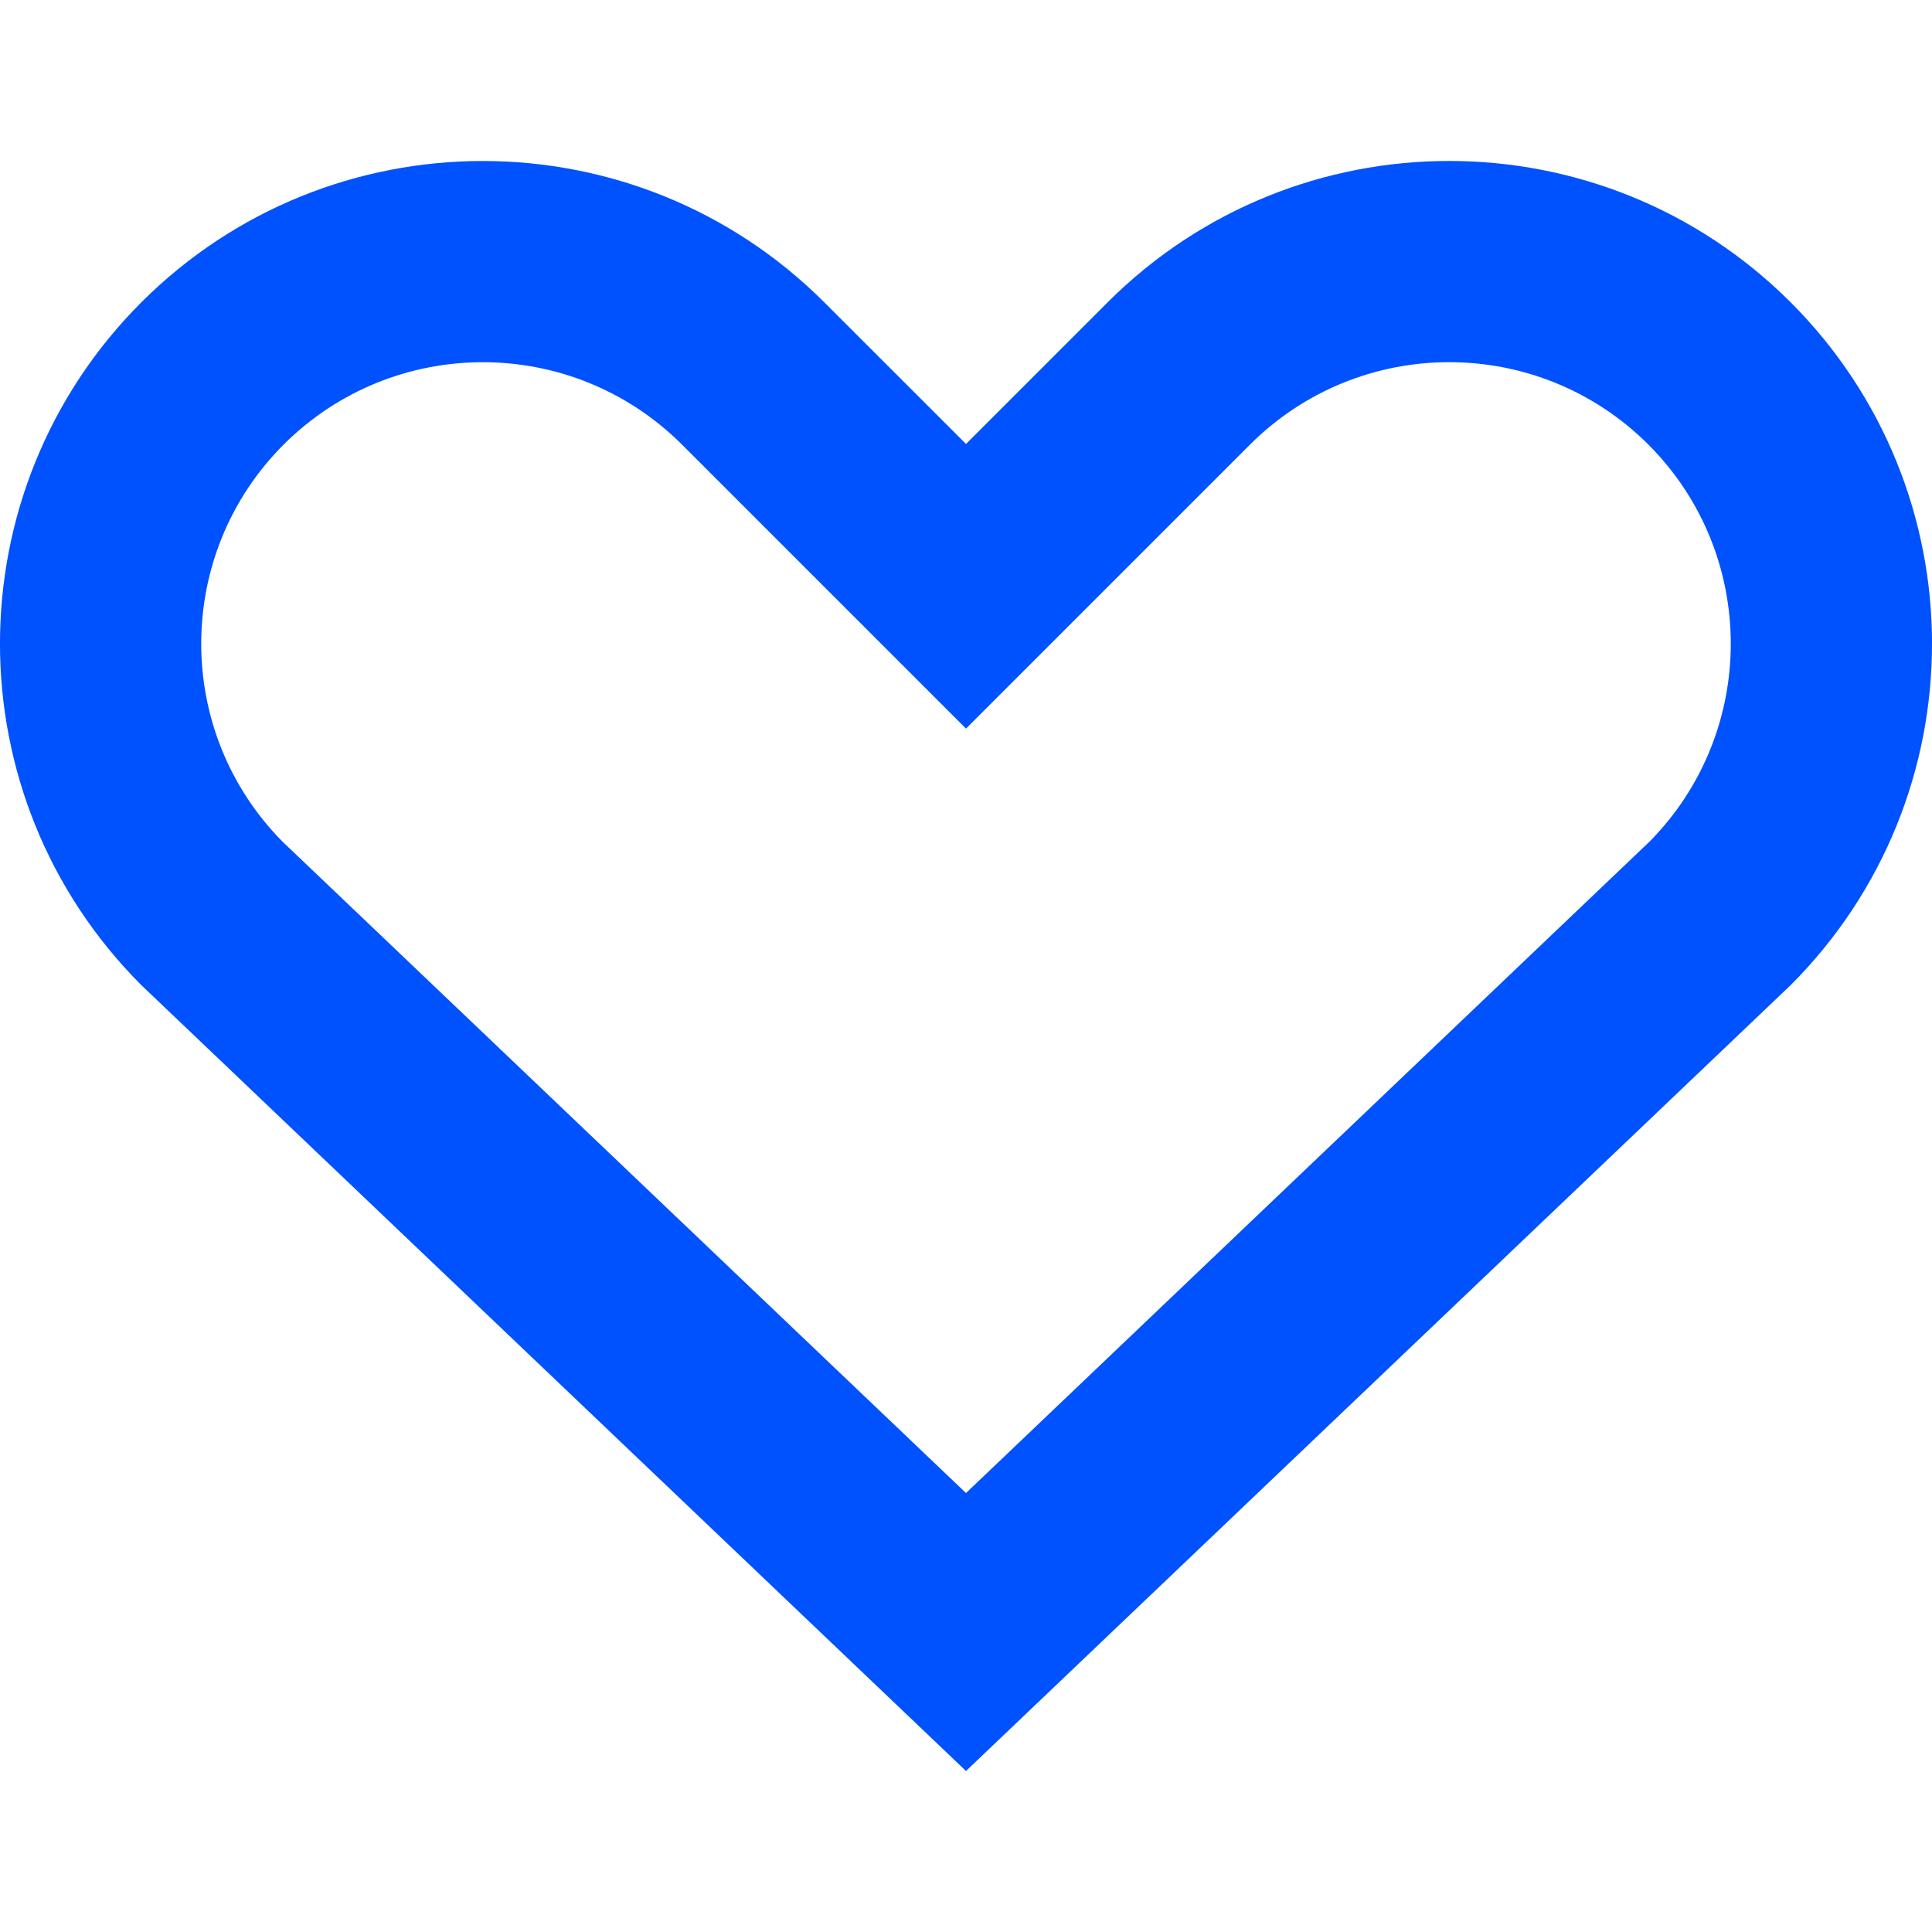
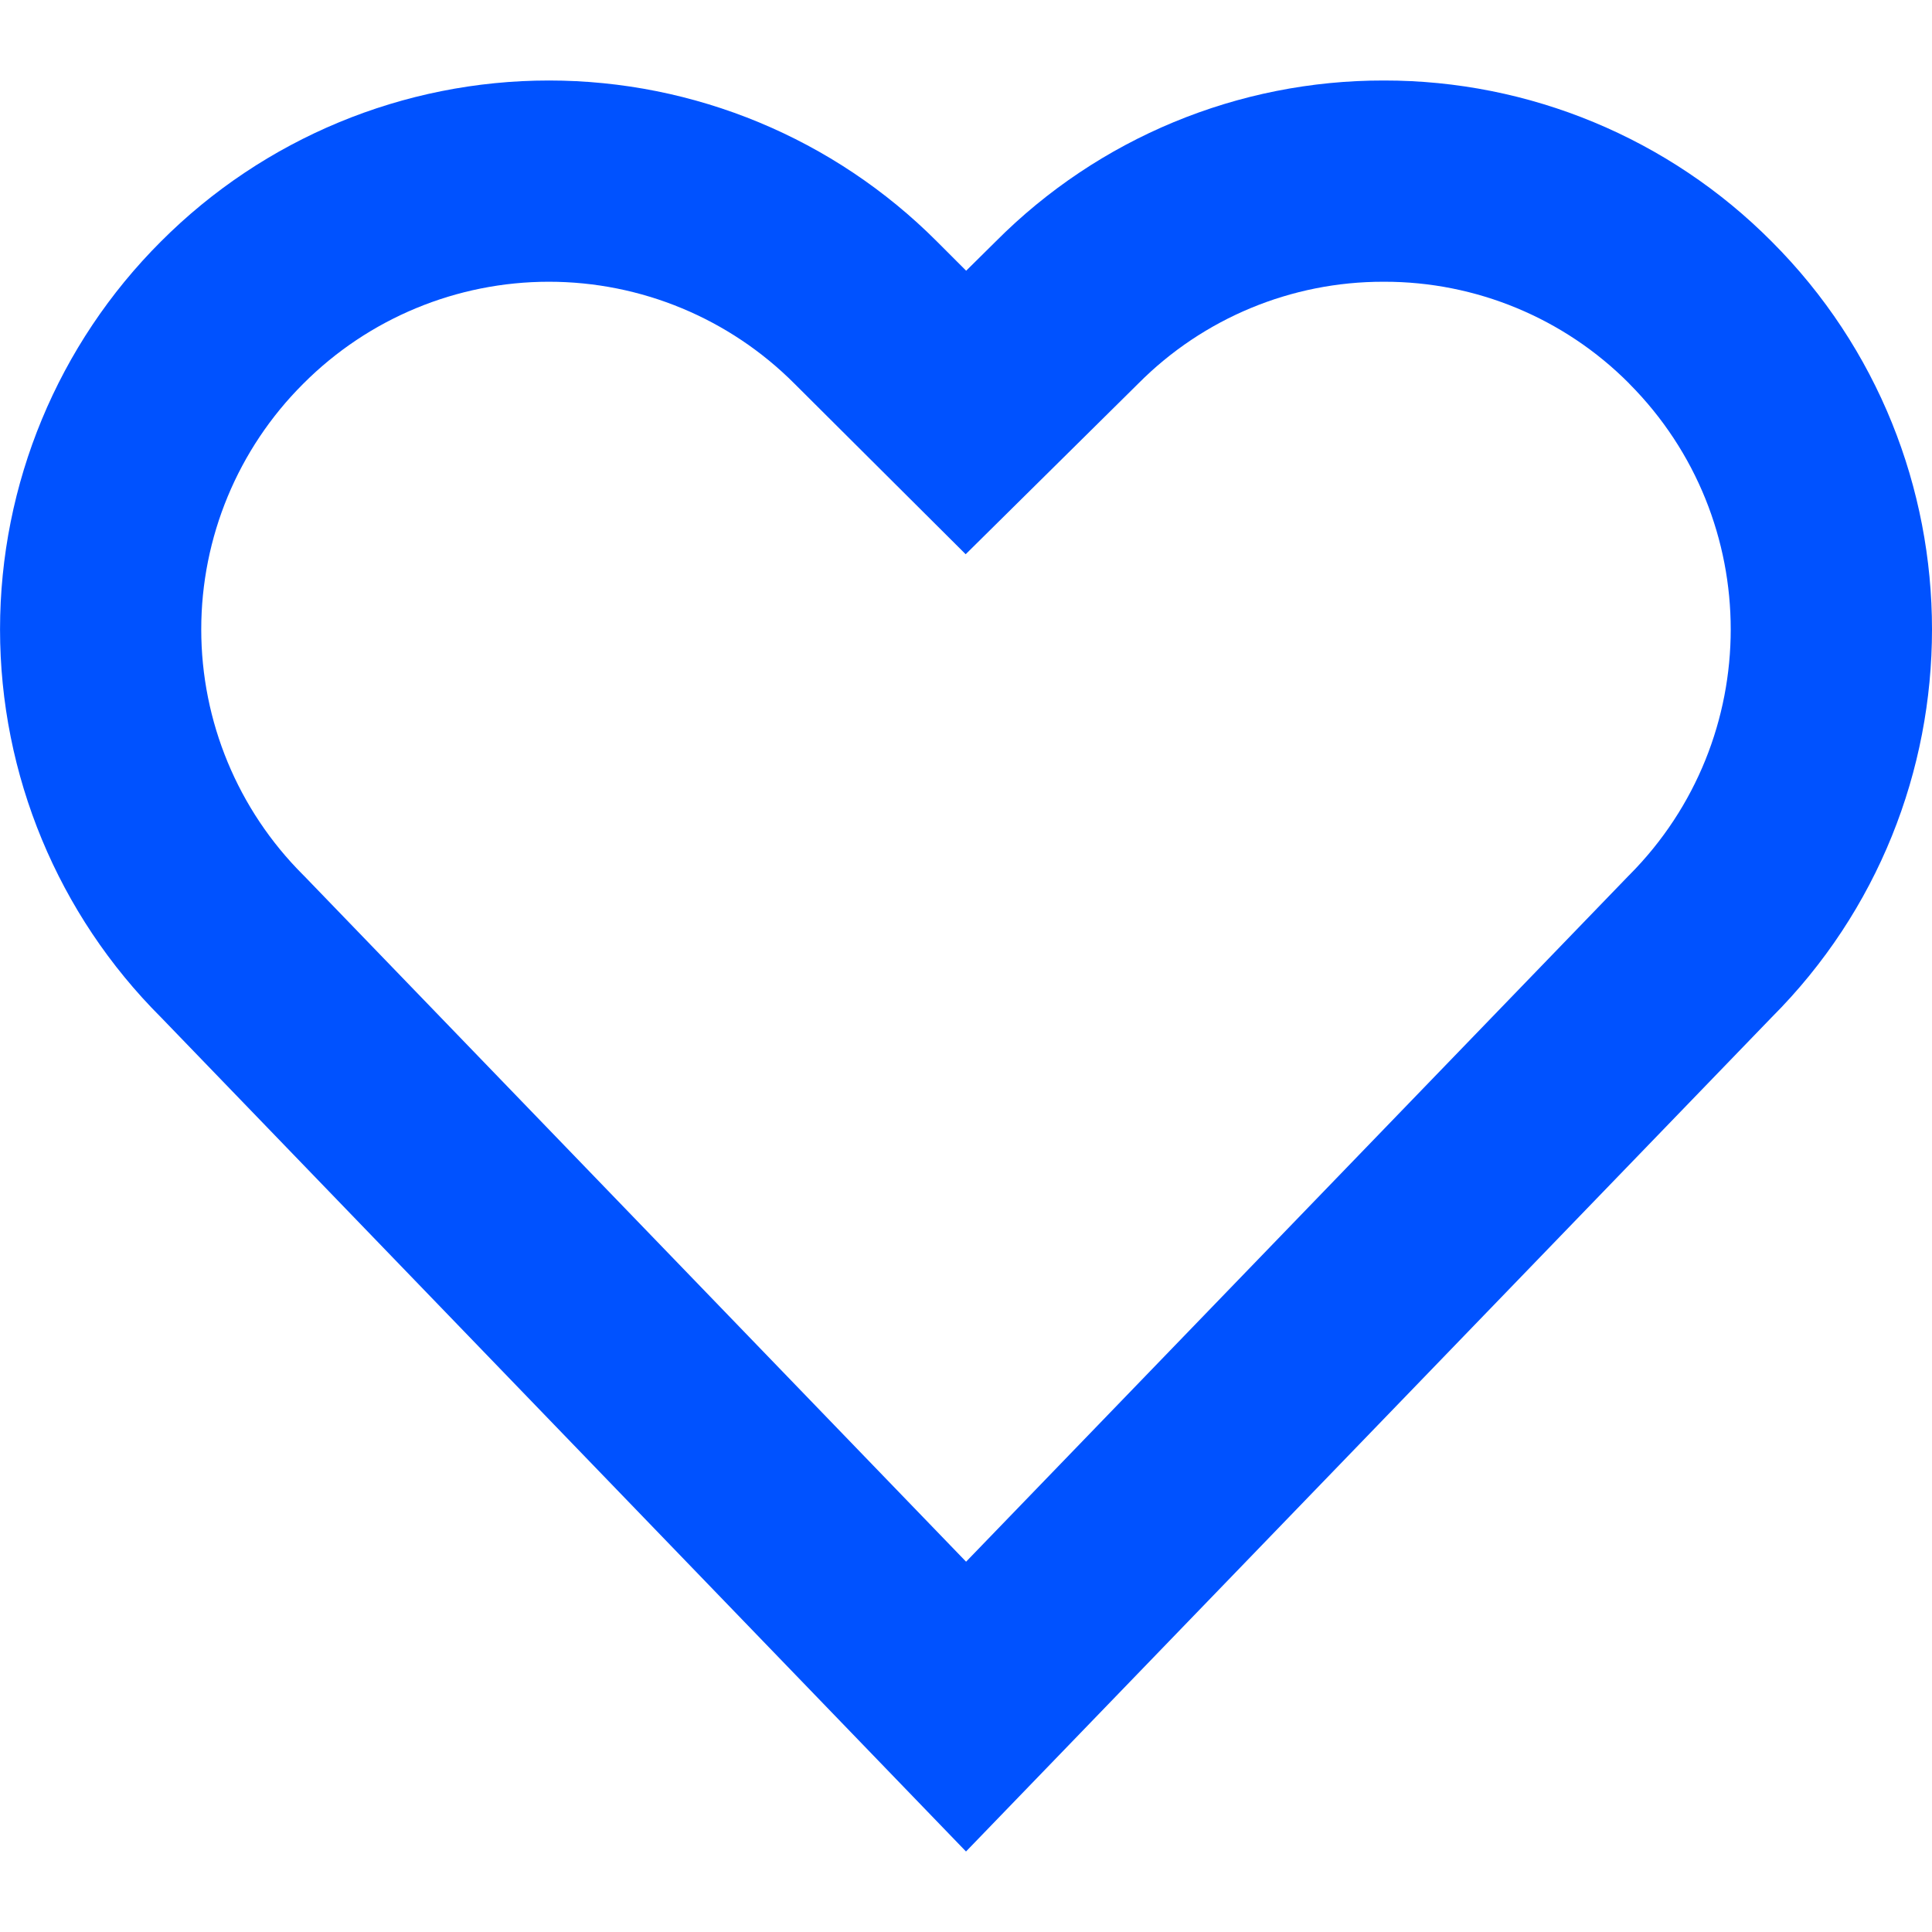
<svg xmlns="http://www.w3.org/2000/svg" fill="none" viewBox="0 0 24 24">
-   <path fill="#0052FF" d="M12 9.051 8.472 5.523a3.503 3.503 0 0 0-4.949 0 3.5 3.5 0 0 0-.018 4.928L12 18.547l8.495-8.096a3.5 3.5 0 0 0-.018-4.928 3.502 3.502 0 0 0-4.949 0L12 9.051Zm10.244 3.187L12 22 1.756 12.238a6 6 0 0 1 0-8.483 6.003 6.003 0 0 1 8.483 0L12 5.515l1.76-1.76a6.003 6.003 0 0 1 8.484 0 6 6 0 0 1 0 8.483Z" />
+   <path fill="#0052FF" fill-rule="evenodd" d="m20.24 4.767-.004-.005A4.28 4.28 0 0 0 17.193 3.5h-.008a4.282 4.282 0 0 0-3.042 1.262l-.008.008-2.139 2.115-2.128-2.12a4.308 4.308 0 0 0-6.099 0l-.005.005a4.308 4.308 0 0 0 0 6.097l.017.017 8.22 8.516 8.224-8.515.015-.015a4.326 4.326 0 0 0 0-6.103ZM12 23 2 12.638a6.808 6.808 0 0 1 0-9.639 6.808 6.808 0 0 1 9.638 0l.364.364.368-.364A6.782 6.782 0 0 1 17.19 1a6.78 6.78 0 0 1 4.818 2c2.656 2.655 2.656 6.982 0 9.638L12 23Z" clip-rule="evenodd" />
</svg>
